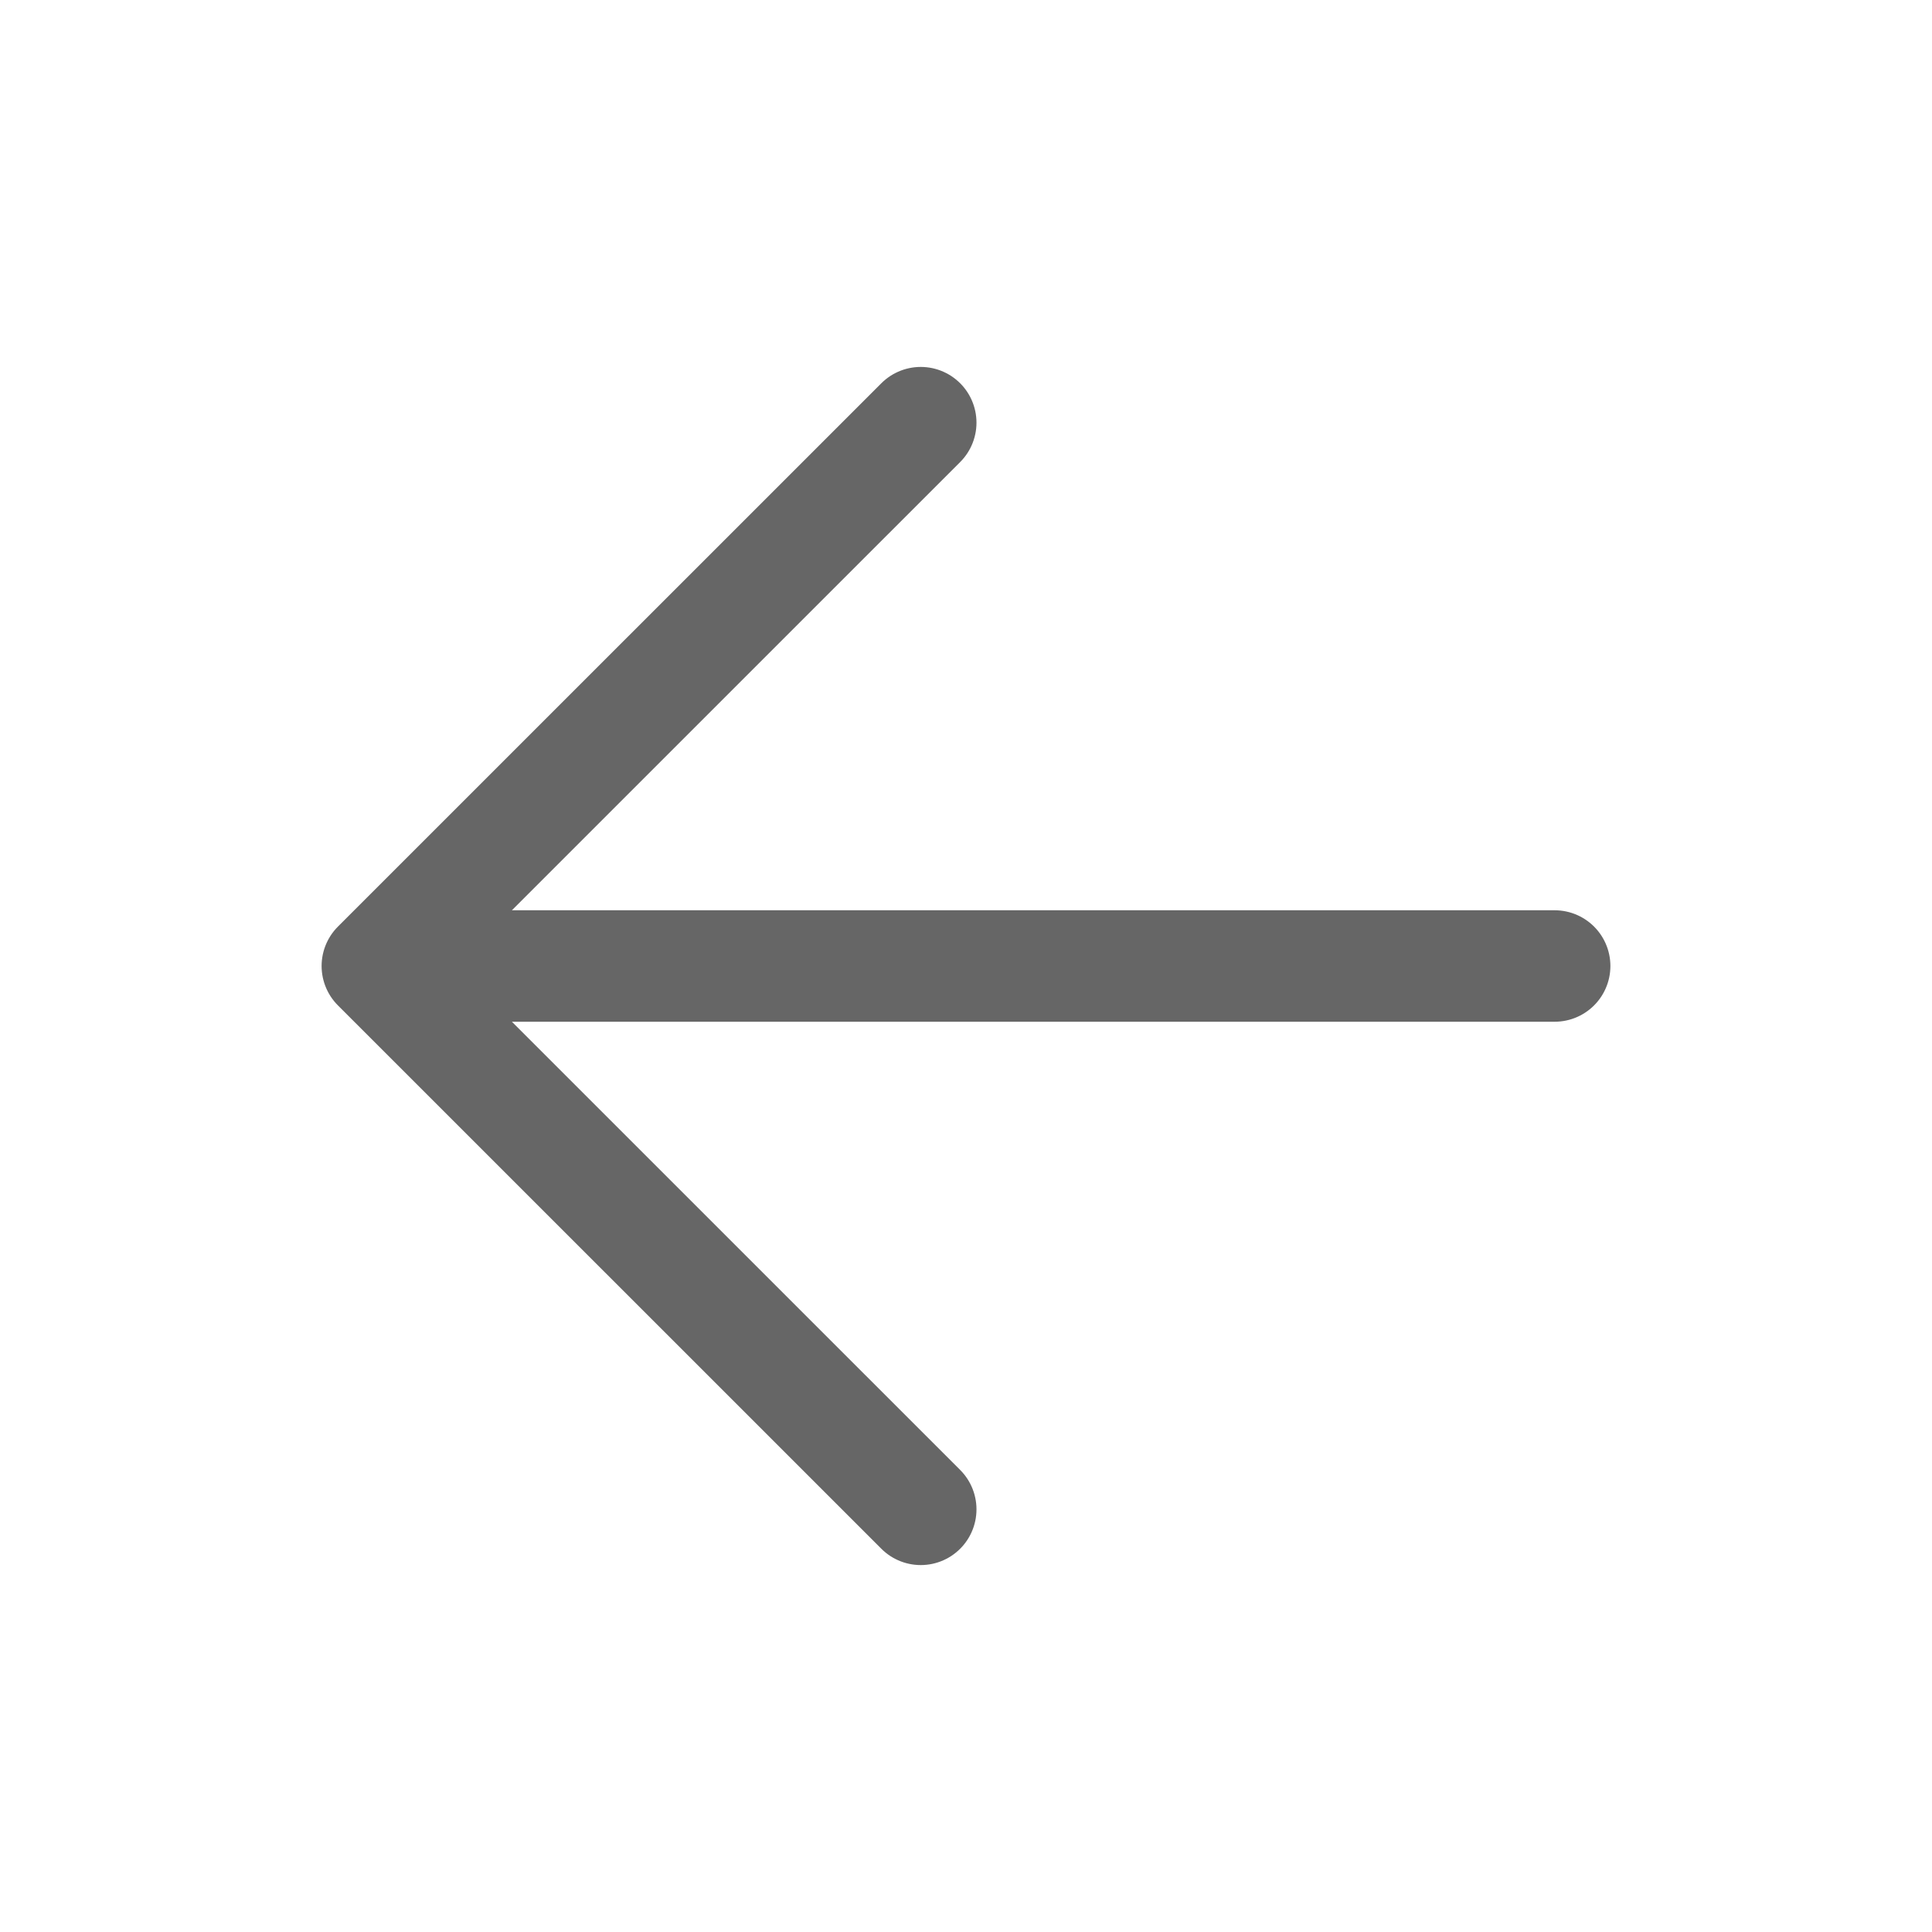
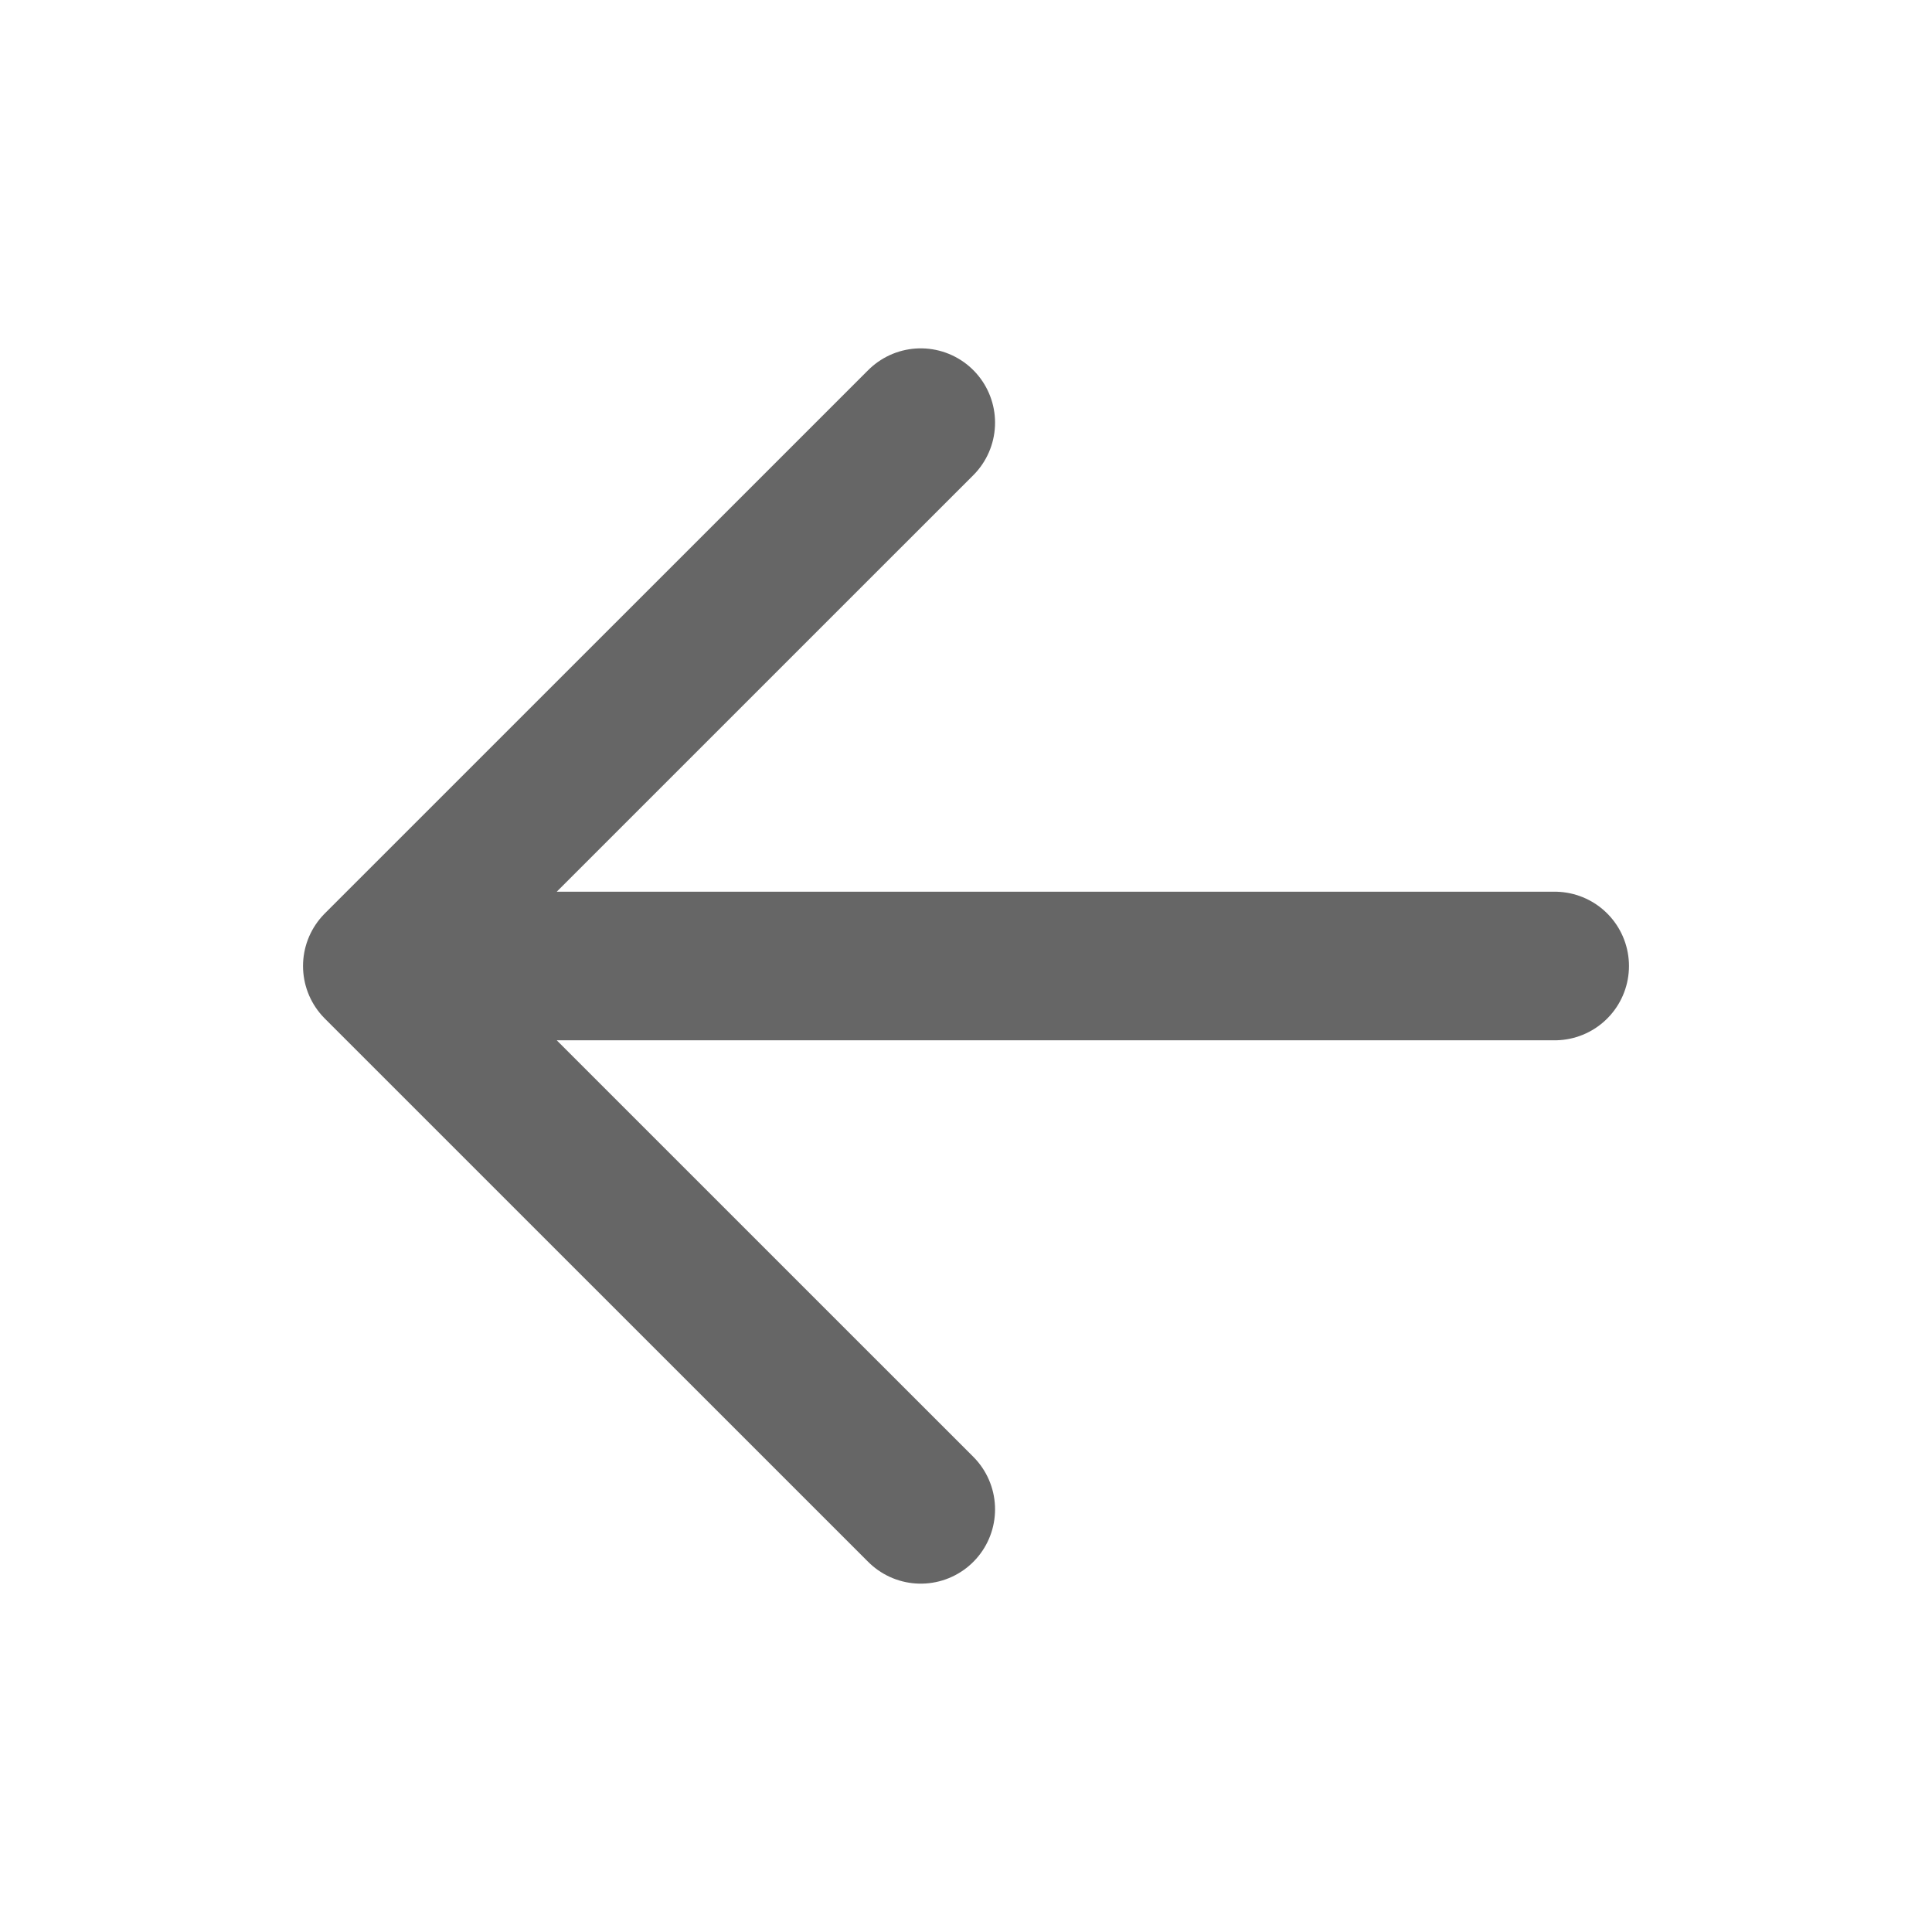
<svg xmlns="http://www.w3.org/2000/svg" width="26" height="26" viewBox="0 0 26 26" fill="none">
-   <path d="M12.391 5.688L5.078 13L12.391 20.312M6.094 13H20.922" stroke="#666666" stroke-width="1.5" stroke-linecap="round" stroke-linejoin="round" />
+   <path d="M12.391 5.688L5.078 13L12.391 20.312M6.094 13H20.922" stroke="#666666" stroke-width="2" stroke-linecap="round" stroke-linejoin="round" />
</svg>
